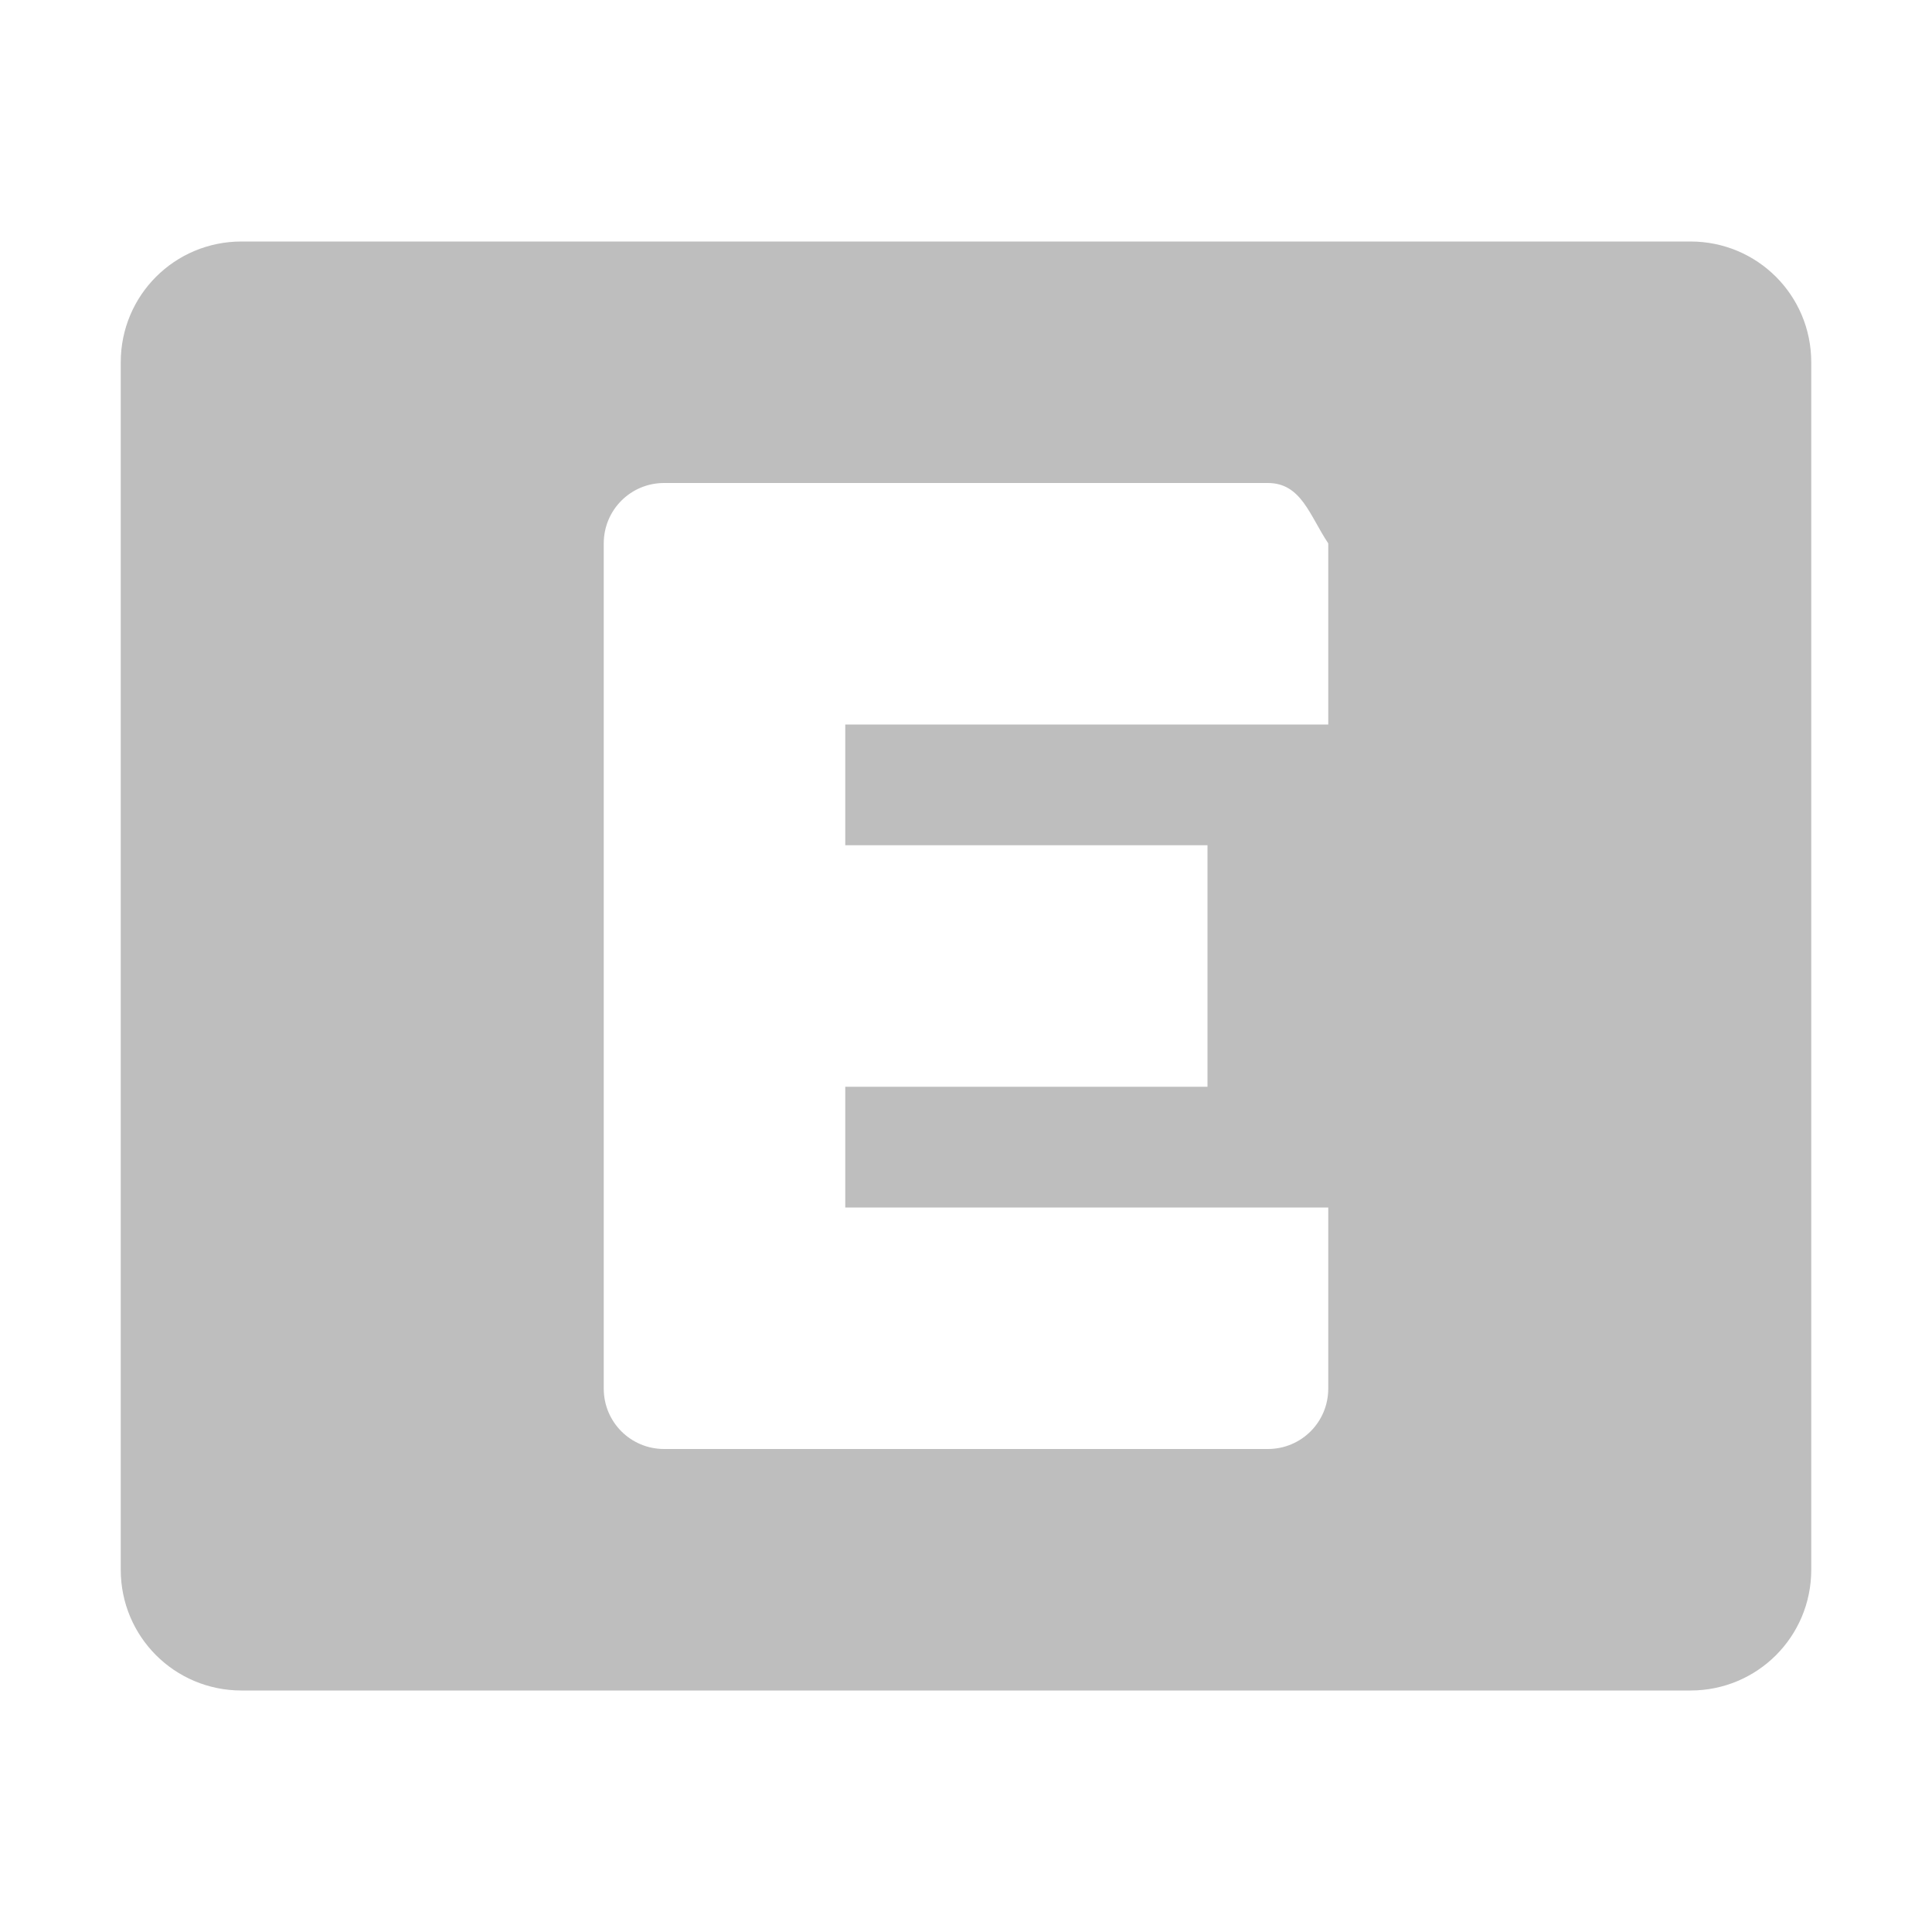
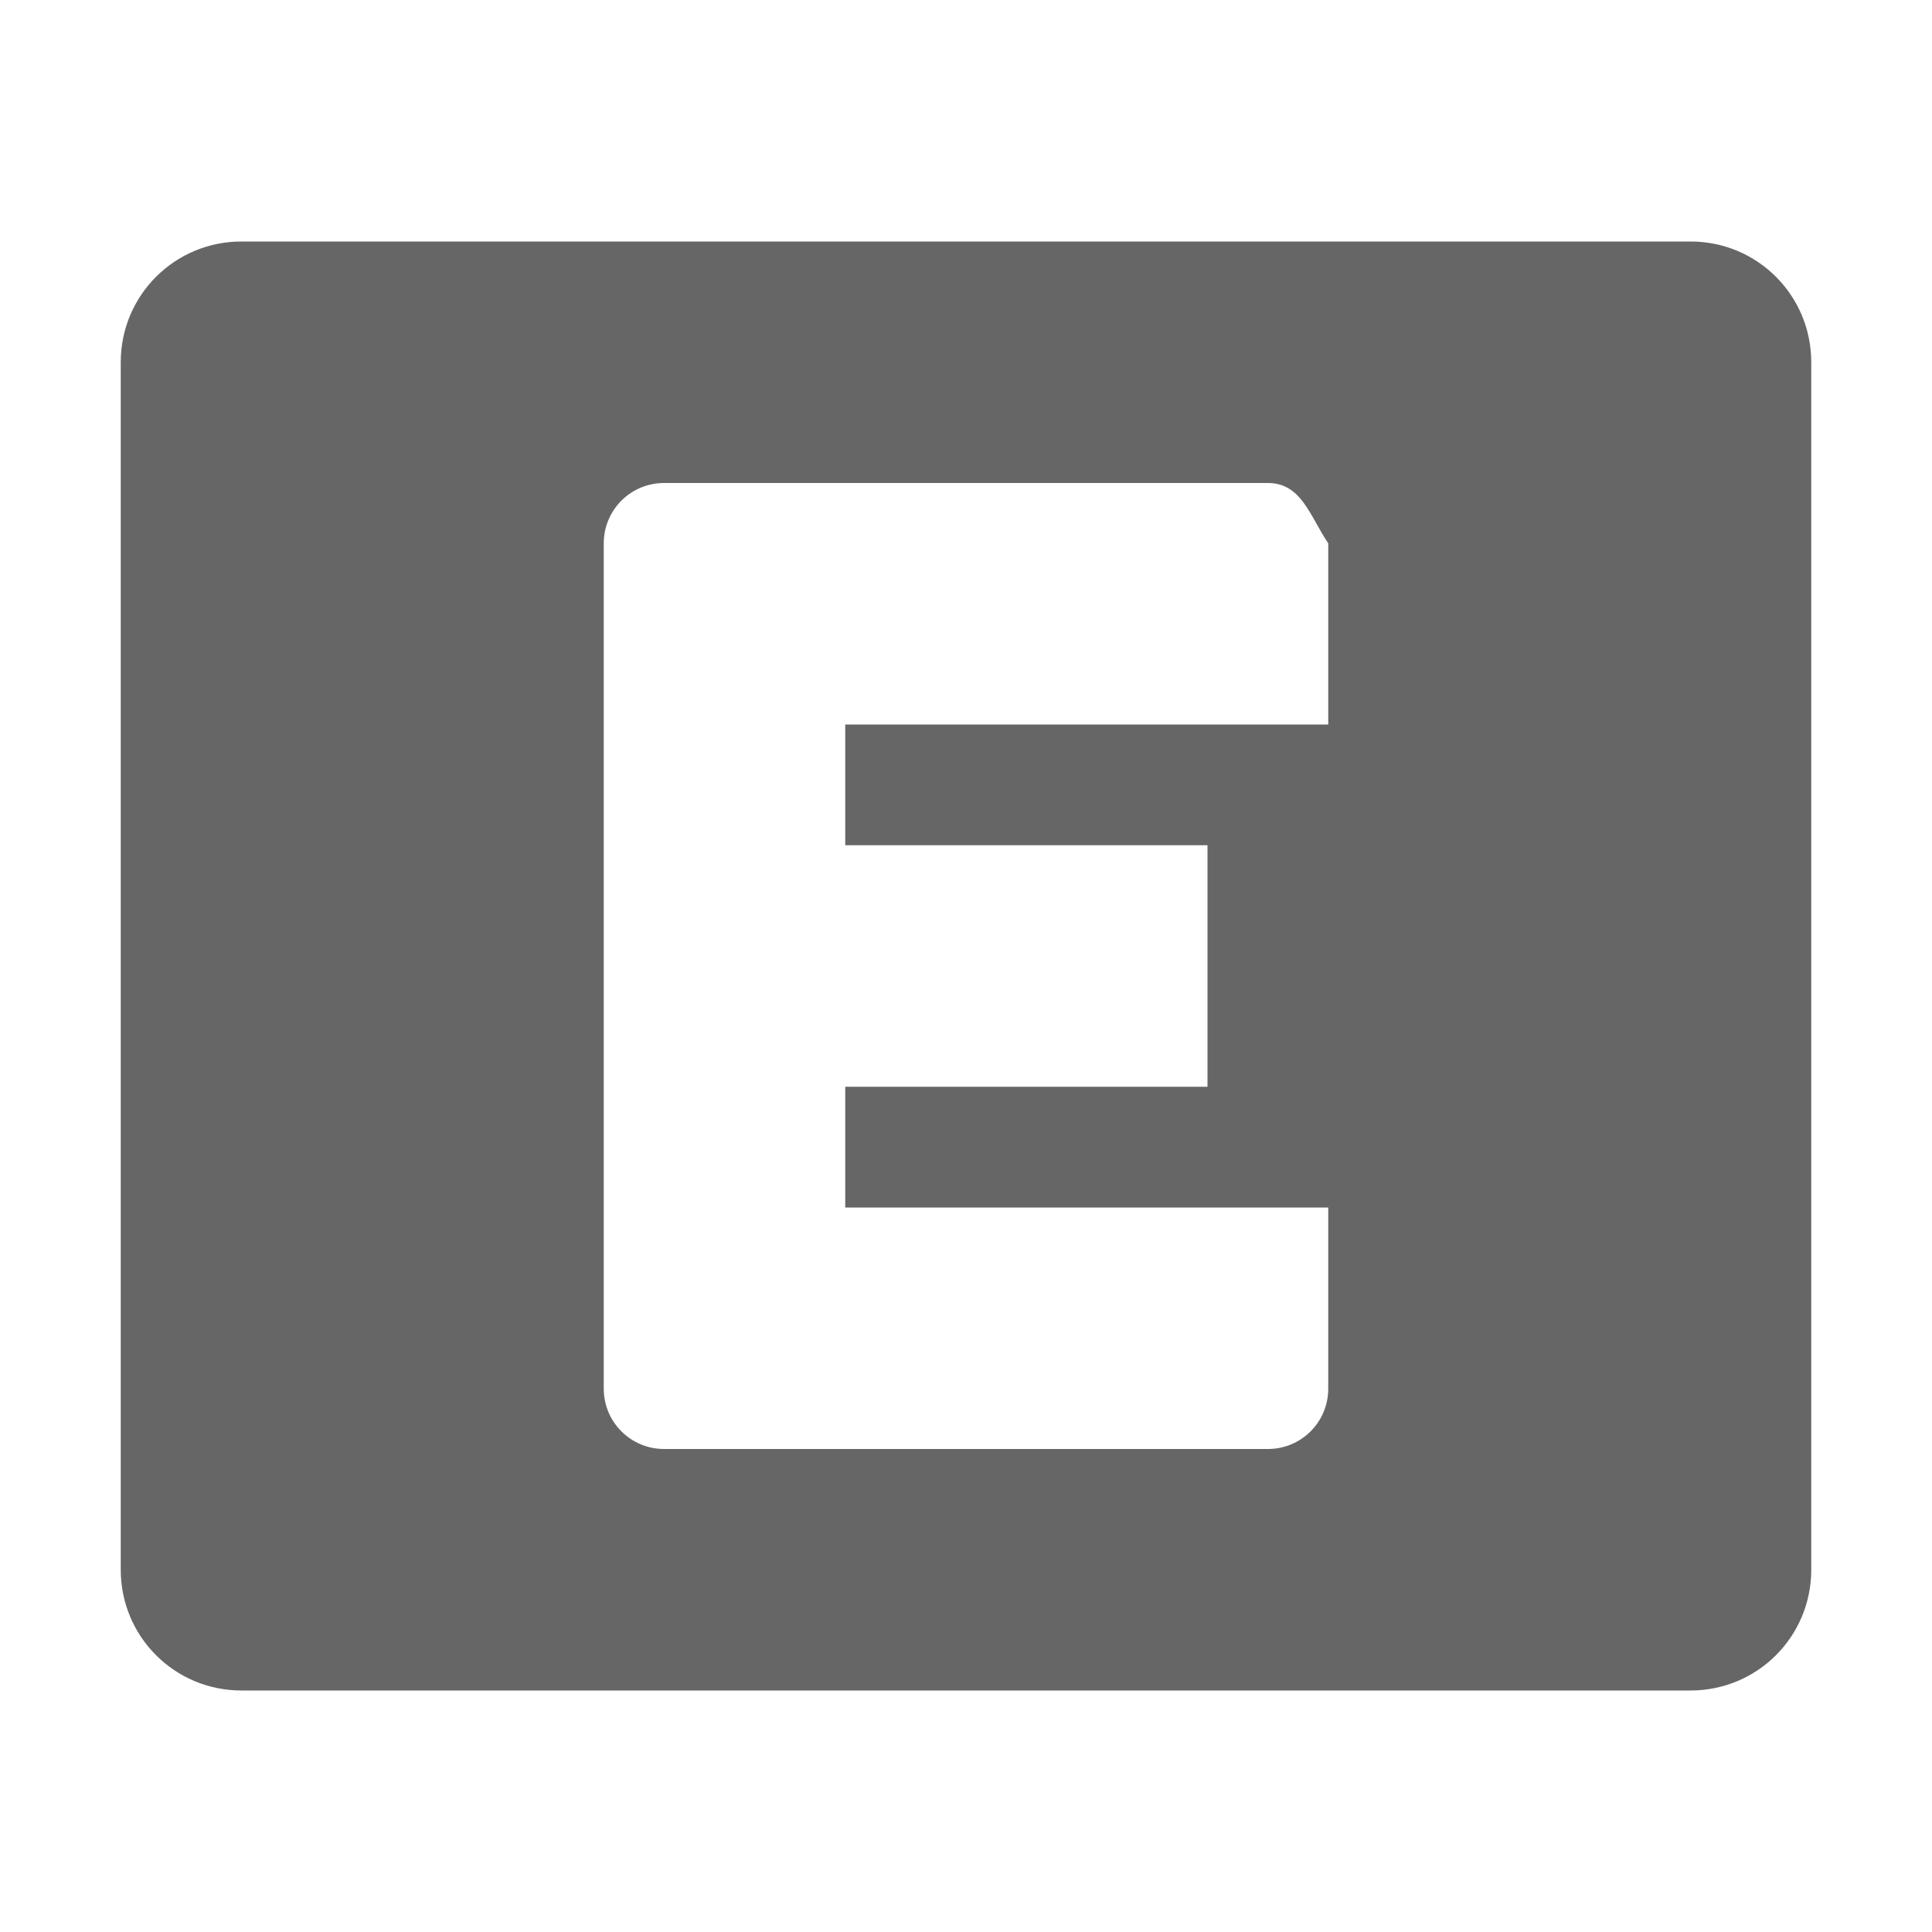
<svg xmlns="http://www.w3.org/2000/svg" display="inline" height="16" width="16">
  <g transform="matrix(1 0 0 1 0 -6)">
-     <path d="M 2,8 C 1.446,8 1,8.446 1,9 l 0,10 c 0,0.554 0.446,1 1,1 l 12,0 c 0.554,0 1,-0.446 1,-1 L 15,9 C 15,8.446 14.554,8 14,8 z m 3.5,2 5,0 c 0.277,0 0.346,0.27 0.5,0.5 l 0,1.5 -4,0 0,1 3,0 0,2 -3,0 0,1 4,0 0,1.5 c 0,0.277 -0.223,0.5 -0.5,0.5 l -5,0 C 5.223,18 5,17.777 5,17.5 l 0,-7 C 5,10.223 5.223,10 5.5,10 z" stroke-width="0.8" fill="#bebebe" color="#000000" fill-opacity="1" fill-rule="nonzero" stroke="none" visibility="visible" />
+     <path d="M 2,8 C 1.446,8 1,8.446 1,9 l 0,10 c 0,0.554 0.446,1 1,1 l 12,0 c 0.554,0 1,-0.446 1,-1 L 15,9 C 15,8.446 14.554,8 14,8 z m 3.5,2 5,0 c 0.277,0 0.346,0.27 0.5,0.5 l 0,1.5 -4,0 0,1 3,0 0,2 -3,0 0,1 4,0 0,1.5 c 0,0.277 -0.223,0.5 -0.5,0.5 l -5,0 C 5.223,18 5,17.777 5,17.5 l 0,-7 C 5,10.223 5.223,10 5.5,10 z" stroke-width="0.8" fill="#666666" color="#000000" fill-opacity="1" fill-rule="nonzero" stroke="none" visibility="visible" />
    <path d="m -15.5,10 c -0.277,0 -0.5,0.223 -0.5,0.5 l 0,7 c 0,0.277 0.223,0.5 0.5,0.5 l 6,0 c 0.277,0 0.5,-0.223 0.5,-0.5 l 0,-1.5 -5,0 0,-1 3,0 0,-2 -3,0 0,-1 5,0 0,-1.5 C -9,10.223 -9.223,10 -9.5,10 l -6,0 z" stroke-width="0.8" fill="#ff0000" color="#000000" fill-opacity="1" fill-rule="nonzero" stroke="none" visibility="visible" />
  </g>
</svg>
